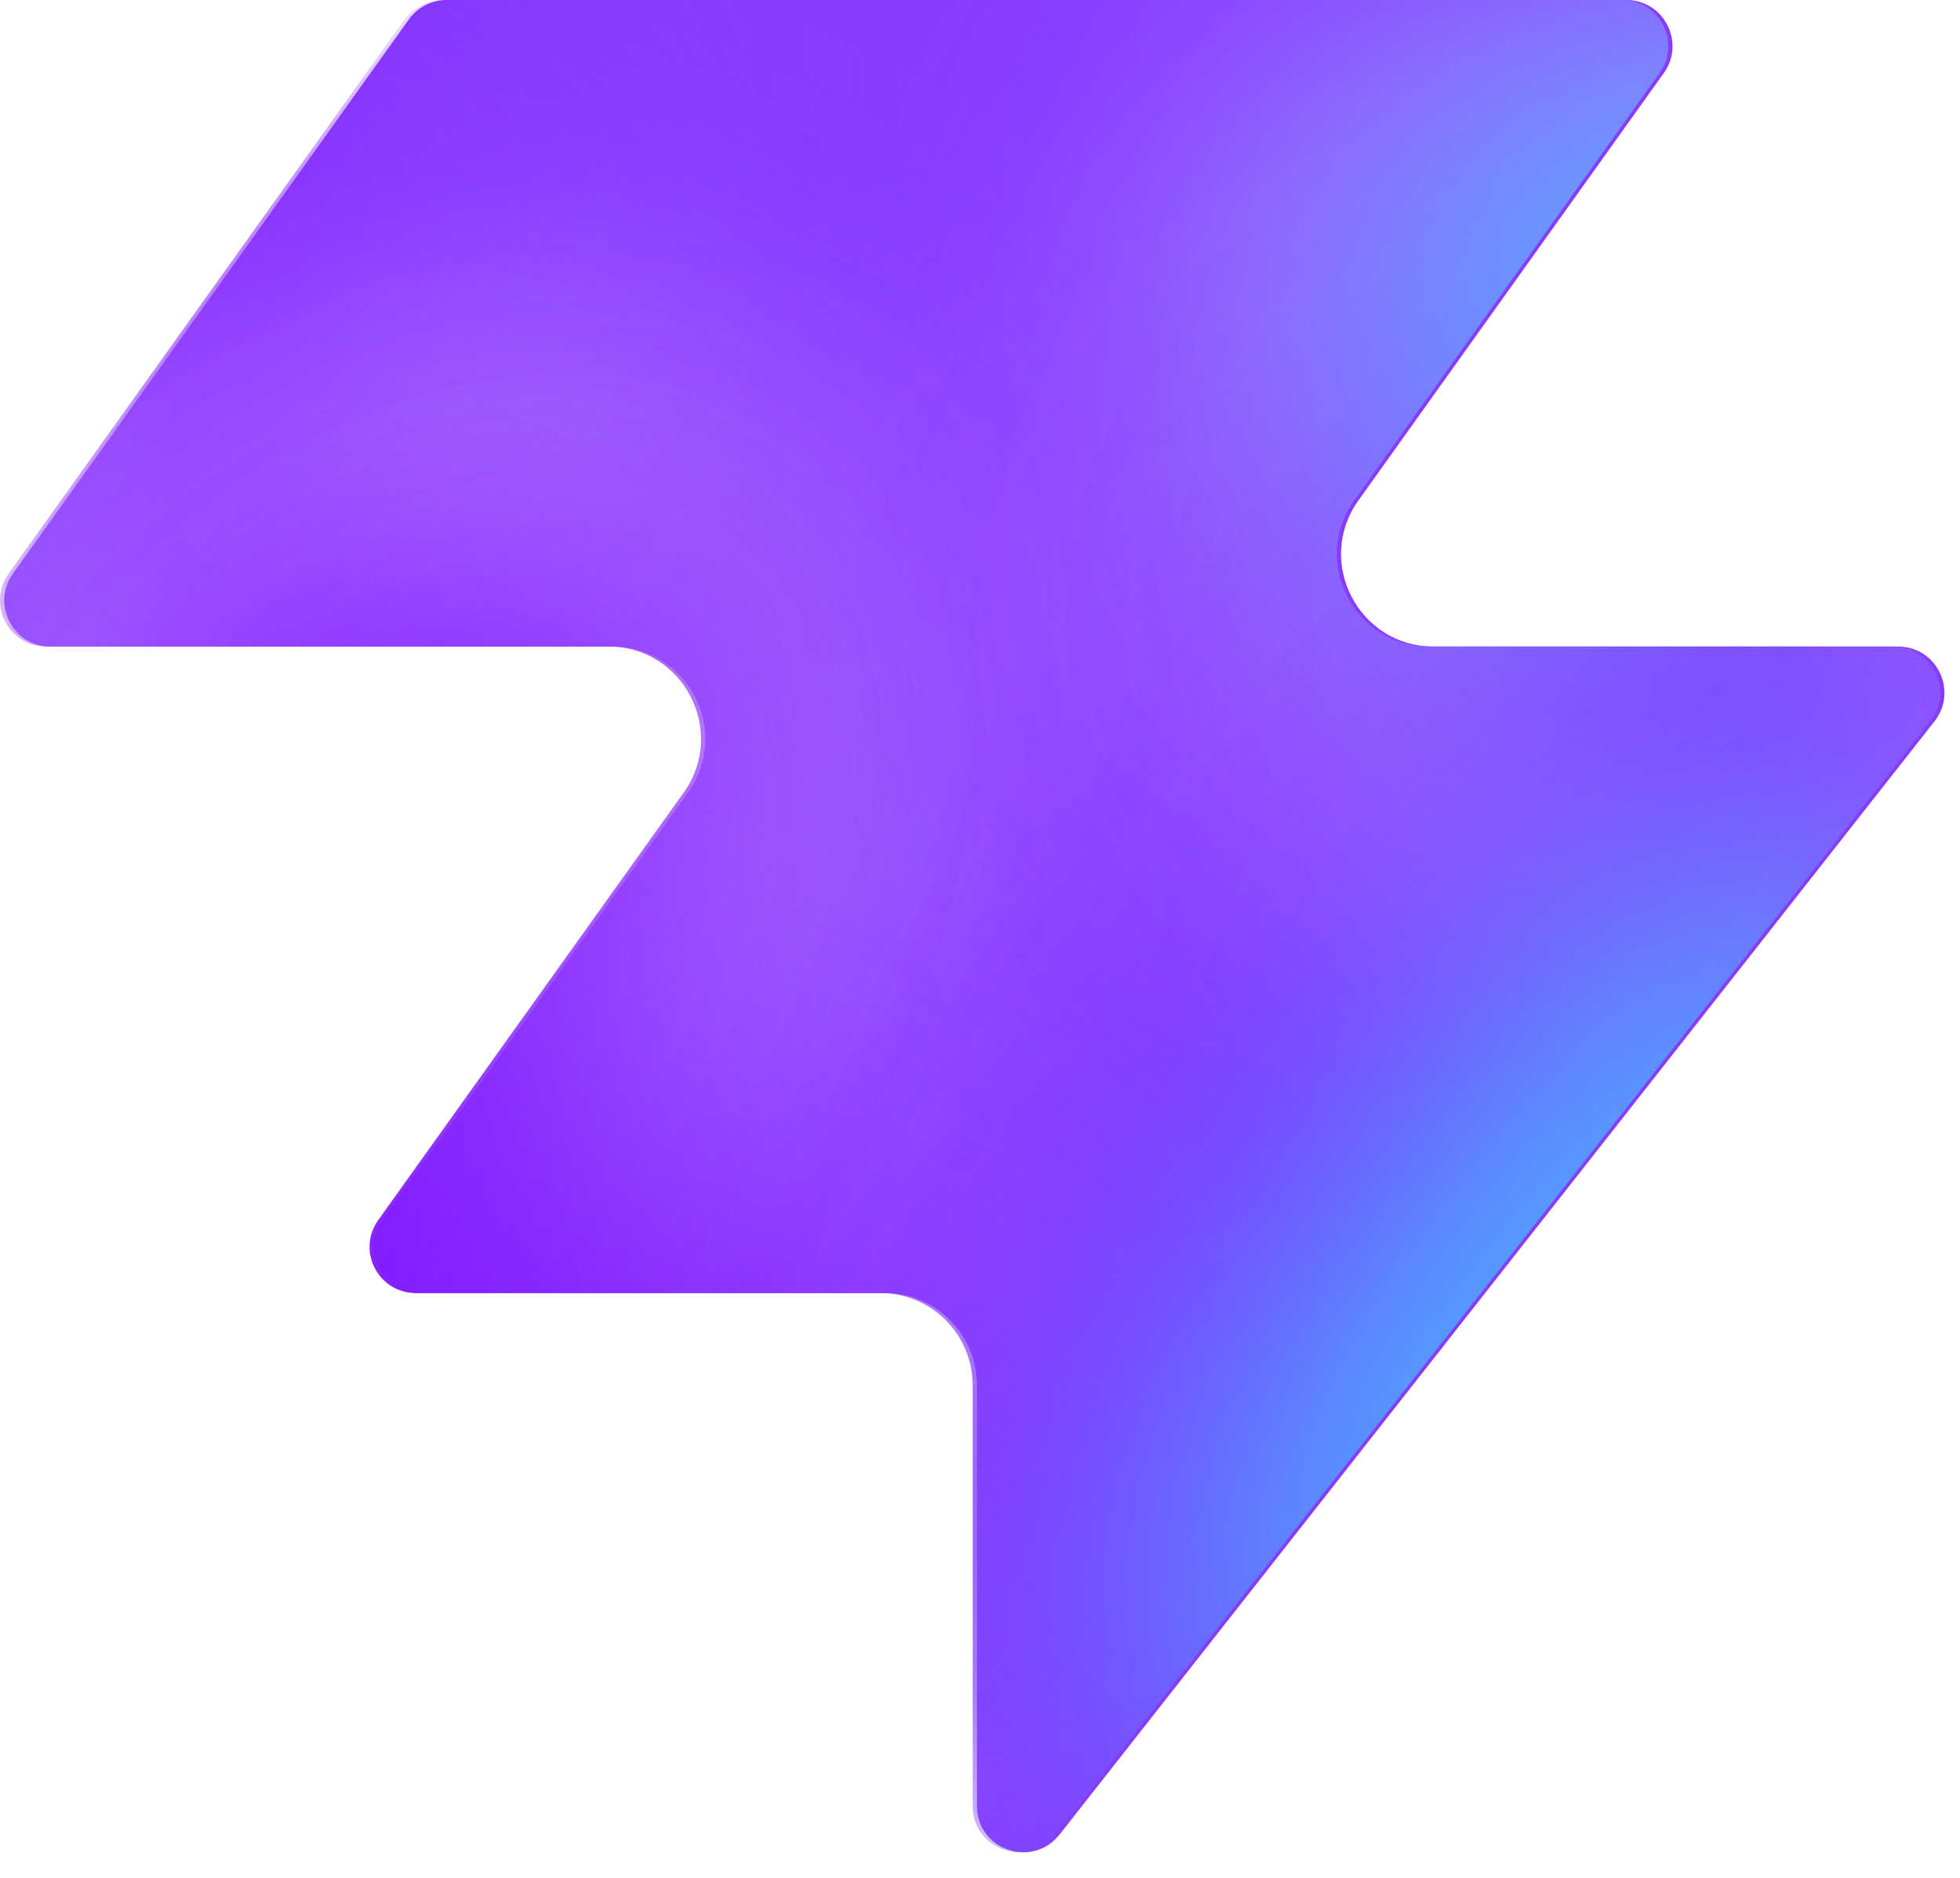
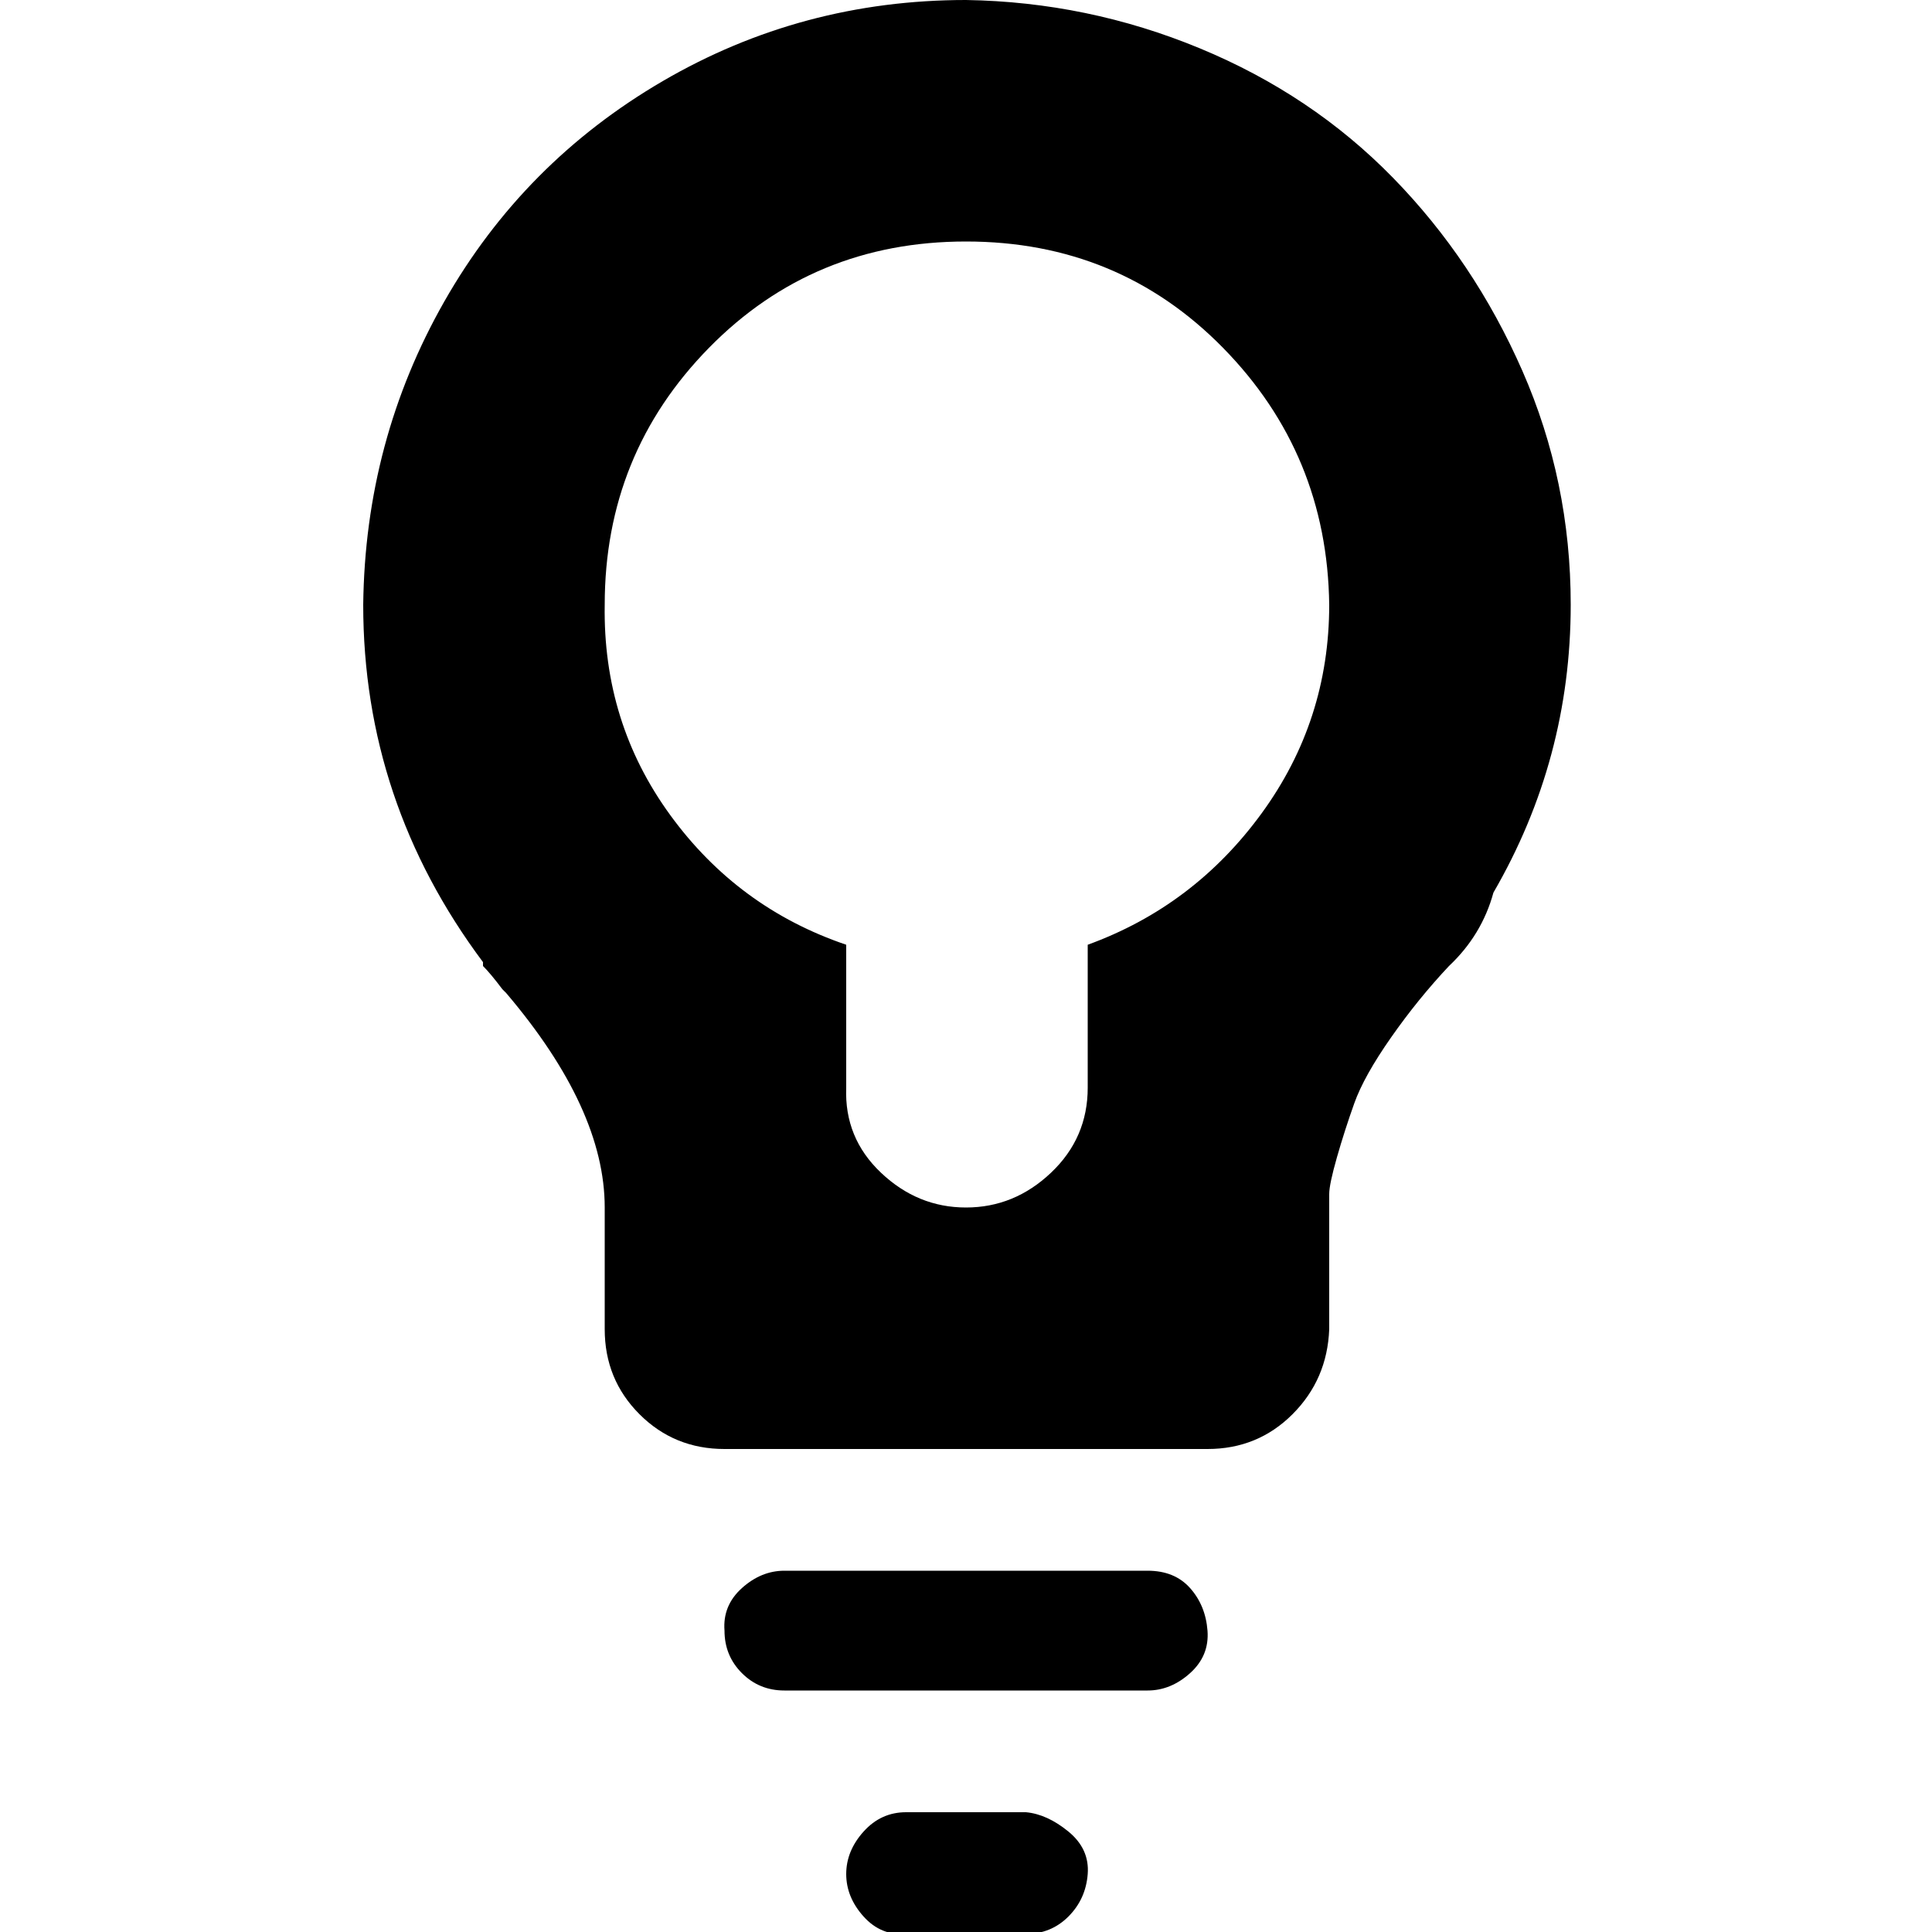
- <svg xmlns="http://www.w3.org/2000/svg" width="48" height="46" fill="none" viewBox="0 0 48 46">
-   <path fill="#863bff" d="M25.946 44.938c-.664.845-2.021.375-2.021-.698V33.937a2.26 2.26 0 0 0-2.262-2.262H10.287c-.92 0-1.456-1.04-.92-1.788l7.48-10.471c1.07-1.497 0-3.578-1.842-3.578H1.237c-.92 0-1.456-1.04-.92-1.788L10.013.474c.214-.297.556-.474.92-.474h28.894c.92 0 1.456 1.04.92 1.788l-7.48 10.471c-1.07 1.498 0 3.579 1.842 3.579h11.377c.943 0 1.473 1.088.89 1.83L25.947 44.94z" style="fill:#863bff;fill:color(display-p3 .525 .23 1);fill-opacity:1" />
-   <mask id="a" width="48" height="46" x="0" y="0" maskUnits="userSpaceOnUse" style="mask-type:alpha">
-     <path fill="#000" d="M25.842 44.938c-.664.844-2.021.375-2.021-.698V33.937a2.26 2.26 0 0 0-2.262-2.262H10.183c-.92 0-1.456-1.04-.92-1.788l7.48-10.471c1.07-1.498 0-3.579-1.842-3.579H1.133c-.92 0-1.456-1.04-.92-1.787L9.91.473c.214-.297.556-.474.92-.474h28.894c.92 0 1.456 1.04.92 1.788l-7.48 10.471c-1.07 1.498 0 3.578 1.842 3.578h11.377c.943 0 1.473 1.088.89 1.832L25.843 44.94z" style="fill:#000;fill-opacity:1" />
-   </mask>
-   <g mask="url(#a)">
-     <g filter="url(#b)">
-       <ellipse cx="5.508" cy="14.704" fill="#ede6ff" rx="5.508" ry="14.704" style="fill:#ede6ff;fill:color(display-p3 .927 .903 1);fill-opacity:1" transform="matrix(.00324 1 1 -.00324 -4.47 31.516)" />
-     </g>
-     <g filter="url(#c)">
-       <ellipse cx="10.399" cy="29.851" fill="#ede6ff" rx="10.399" ry="29.851" style="fill:#ede6ff;fill:color(display-p3 .927 .903 1);fill-opacity:1" transform="matrix(.00324 1 1 -.00324 -39.328 7.883)" />
-     </g>
-     <g filter="url(#d)">
-       <ellipse cx="5.508" cy="30.487" fill="#7e14ff" rx="5.508" ry="30.487" style="fill:#7e14ff;fill:color(display-p3 .492 .077 1);fill-opacity:1" transform="rotate(89.814 -25.913 -14.639)scale(1 -1)" />
-     </g>
-     <g filter="url(#e)">
-       <ellipse cx="5.508" cy="30.599" fill="#7e14ff" rx="5.508" ry="30.599" style="fill:#7e14ff;fill:color(display-p3 .492 .077 1);fill-opacity:1" transform="rotate(89.814 -32.644 -3.334)scale(1 -1)" />
-     </g>
-     <g filter="url(#f)">
-       <ellipse cx="5.508" cy="30.599" fill="#7e14ff" rx="5.508" ry="30.599" style="fill:#7e14ff;fill:color(display-p3 .492 .077 1);fill-opacity:1" transform="matrix(.00324 1 1 -.00324 -34.34 30.47)" />
-     </g>
-     <g filter="url(#g)">
-       <ellipse cx="14.072" cy="22.078" fill="#ede6ff" rx="14.072" ry="22.078" style="fill:#ede6ff;fill:color(display-p3 .927 .903 1);fill-opacity:1" transform="rotate(93.35 24.506 48.493)scale(-1 1)" />
-     </g>
-     <g filter="url(#h)">
-       <ellipse cx="3.47" cy="21.501" fill="#7e14ff" rx="3.47" ry="21.501" style="fill:#7e14ff;fill:color(display-p3 .492 .077 1);fill-opacity:1" transform="rotate(89.009 28.708 47.59)scale(-1 1)" />
-     </g>
-     <g filter="url(#i)">
-       <ellipse cx="3.47" cy="21.501" fill="#7e14ff" rx="3.47" ry="21.501" style="fill:#7e14ff;fill:color(display-p3 .492 .077 1);fill-opacity:1" transform="rotate(89.009 28.708 47.59)scale(-1 1)" />
-     </g>
-     <g filter="url(#j)">
-       <ellipse cx=".387" cy="8.972" fill="#7e14ff" rx="4.407" ry="29.108" style="fill:#7e14ff;fill:color(display-p3 .492 .077 1);fill-opacity:1" transform="rotate(39.51 .387 8.972)" />
-     </g>
-     <g filter="url(#k)">
-       <ellipse cx="47.523" cy="-6.092" fill="#7e14ff" rx="4.407" ry="29.108" style="fill:#7e14ff;fill:color(display-p3 .492 .077 1);fill-opacity:1" transform="rotate(37.892 47.523 -6.092)" />
-     </g>
-     <g filter="url(#l)">
-       <ellipse cx="41.412" cy="6.333" fill="#47bfff" rx="5.971" ry="9.665" style="fill:#47bfff;fill:color(display-p3 .28 .748 1);fill-opacity:1" transform="rotate(37.892 41.412 6.333)" />
-     </g>
-     <g filter="url(#m)">
-       <ellipse cx="-1.879" cy="38.332" fill="#7e14ff" rx="4.407" ry="29.108" style="fill:#7e14ff;fill:color(display-p3 .492 .077 1);fill-opacity:1" transform="rotate(37.892 -1.88 38.332)" />
-     </g>
-     <g filter="url(#n)">
-       <ellipse cx="-1.879" cy="38.332" fill="#7e14ff" rx="4.407" ry="29.108" style="fill:#7e14ff;fill:color(display-p3 .492 .077 1);fill-opacity:1" transform="rotate(37.892 -1.88 38.332)" />
-     </g>
-     <g filter="url(#o)">
-       <ellipse cx="35.651" cy="29.907" fill="#7e14ff" rx="4.407" ry="29.108" style="fill:#7e14ff;fill:color(display-p3 .492 .077 1);fill-opacity:1" transform="rotate(37.892 35.651 29.907)" />
-     </g>
-     <g filter="url(#p)">
-       <ellipse cx="38.418" cy="32.4" fill="#47bfff" rx="5.971" ry="15.297" style="fill:#47bfff;fill:color(display-p3 .28 .748 1);fill-opacity:1" transform="rotate(37.892 38.418 32.4)" />
-     </g>
-   </g>
-   <defs>
-     <filter id="b" width="60.045" height="41.654" x="-19.77" y="16.149" color-interpolation-filters="sRGB" filterUnits="userSpaceOnUse">
-       <feFlood flood-opacity="0" result="BackgroundImageFix" />
-       <feBlend in="SourceGraphic" in2="BackgroundImageFix" result="shape" />
-       <feGaussianBlur result="effect1_foregroundBlur_2002_17158" stdDeviation="7.659" />
-     </filter>
-     <filter id="c" width="90.34" height="51.437" x="-54.613" y="-7.533" color-interpolation-filters="sRGB" filterUnits="userSpaceOnUse">
-       <feFlood flood-opacity="0" result="BackgroundImageFix" />
-       <feBlend in="SourceGraphic" in2="BackgroundImageFix" result="shape" />
-       <feGaussianBlur result="effect1_foregroundBlur_2002_17158" stdDeviation="7.659" />
-     </filter>
-     <filter id="d" width="79.355" height="29.4" x="-49.64" y="2.03" color-interpolation-filters="sRGB" filterUnits="userSpaceOnUse">
-       <feFlood flood-opacity="0" result="BackgroundImageFix" />
-       <feBlend in="SourceGraphic" in2="BackgroundImageFix" result="shape" />
-       <feGaussianBlur result="effect1_foregroundBlur_2002_17158" stdDeviation="4.596" />
-     </filter>
-     <filter id="e" width="79.579" height="29.4" x="-45.045" y="20.029" color-interpolation-filters="sRGB" filterUnits="userSpaceOnUse">
-       <feFlood flood-opacity="0" result="BackgroundImageFix" />
-       <feBlend in="SourceGraphic" in2="BackgroundImageFix" result="shape" />
-       <feGaussianBlur result="effect1_foregroundBlur_2002_17158" stdDeviation="4.596" />
-     </filter>
-     <filter id="f" width="79.579" height="29.4" x="-43.513" y="21.178" color-interpolation-filters="sRGB" filterUnits="userSpaceOnUse">
-       <feFlood flood-opacity="0" result="BackgroundImageFix" />
-       <feBlend in="SourceGraphic" in2="BackgroundImageFix" result="shape" />
-       <feGaussianBlur result="effect1_foregroundBlur_2002_17158" stdDeviation="4.596" />
-     </filter>
-     <filter id="g" width="74.749" height="58.852" x="15.756" y="-17.901" color-interpolation-filters="sRGB" filterUnits="userSpaceOnUse">
-       <feFlood flood-opacity="0" result="BackgroundImageFix" />
-       <feBlend in="SourceGraphic" in2="BackgroundImageFix" result="shape" />
-       <feGaussianBlur result="effect1_foregroundBlur_2002_17158" stdDeviation="7.659" />
-     </filter>
-     <filter id="h" width="61.377" height="25.362" x="23.548" y="2.284" color-interpolation-filters="sRGB" filterUnits="userSpaceOnUse">
-       <feFlood flood-opacity="0" result="BackgroundImageFix" />
-       <feBlend in="SourceGraphic" in2="BackgroundImageFix" result="shape" />
-       <feGaussianBlur result="effect1_foregroundBlur_2002_17158" stdDeviation="4.596" />
-     </filter>
-     <filter id="i" width="61.377" height="25.362" x="23.548" y="2.284" color-interpolation-filters="sRGB" filterUnits="userSpaceOnUse">
-       <feFlood flood-opacity="0" result="BackgroundImageFix" />
-       <feBlend in="SourceGraphic" in2="BackgroundImageFix" result="shape" />
-       <feGaussianBlur result="effect1_foregroundBlur_2002_17158" stdDeviation="4.596" />
-     </filter>
-     <filter id="j" width="56.045" height="63.649" x="-27.636" y="-22.853" color-interpolation-filters="sRGB" filterUnits="userSpaceOnUse">
-       <feFlood flood-opacity="0" result="BackgroundImageFix" />
-       <feBlend in="SourceGraphic" in2="BackgroundImageFix" result="shape" />
-       <feGaussianBlur result="effect1_foregroundBlur_2002_17158" stdDeviation="4.596" />
-     </filter>
-     <filter id="k" width="54.814" height="64.646" x="20.116" y="-38.415" color-interpolation-filters="sRGB" filterUnits="userSpaceOnUse">
-       <feFlood flood-opacity="0" result="BackgroundImageFix" />
-       <feBlend in="SourceGraphic" in2="BackgroundImageFix" result="shape" />
-       <feGaussianBlur result="effect1_foregroundBlur_2002_17158" stdDeviation="4.596" />
-     </filter>
-     <filter id="l" width="33.541" height="35.313" x="24.641" y="-11.323" color-interpolation-filters="sRGB" filterUnits="userSpaceOnUse">
-       <feFlood flood-opacity="0" result="BackgroundImageFix" />
-       <feBlend in="SourceGraphic" in2="BackgroundImageFix" result="shape" />
-       <feGaussianBlur result="effect1_foregroundBlur_2002_17158" stdDeviation="4.596" />
-     </filter>
-     <filter id="m" width="54.814" height="64.646" x="-29.286" y="6.009" color-interpolation-filters="sRGB" filterUnits="userSpaceOnUse">
-       <feFlood flood-opacity="0" result="BackgroundImageFix" />
-       <feBlend in="SourceGraphic" in2="BackgroundImageFix" result="shape" />
-       <feGaussianBlur result="effect1_foregroundBlur_2002_17158" stdDeviation="4.596" />
-     </filter>
-     <filter id="n" width="54.814" height="64.646" x="-29.286" y="6.009" color-interpolation-filters="sRGB" filterUnits="userSpaceOnUse">
-       <feFlood flood-opacity="0" result="BackgroundImageFix" />
-       <feBlend in="SourceGraphic" in2="BackgroundImageFix" result="shape" />
-       <feGaussianBlur result="effect1_foregroundBlur_2002_17158" stdDeviation="4.596" />
-     </filter>
-     <filter id="o" width="54.814" height="64.646" x="8.244" y="-2.416" color-interpolation-filters="sRGB" filterUnits="userSpaceOnUse">
-       <feFlood flood-opacity="0" result="BackgroundImageFix" />
-       <feBlend in="SourceGraphic" in2="BackgroundImageFix" result="shape" />
-       <feGaussianBlur result="effect1_foregroundBlur_2002_17158" stdDeviation="4.596" />
-     </filter>
-     <filter id="p" width="39.409" height="43.623" x="18.713" y="10.588" color-interpolation-filters="sRGB" filterUnits="userSpaceOnUse">
-       <feFlood flood-opacity="0" result="BackgroundImageFix" />
-       <feBlend in="SourceGraphic" in2="BackgroundImageFix" result="shape" />
-       <feGaussianBlur result="effect1_foregroundBlur_2002_17158" stdDeviation="4.596" />
-     </filter>
-   </defs>
+ <svg xmlns="http://www.w3.org/2000/svg" fill="#000000" width="800px" height="800px" viewBox="0 0 32 32" version="1.1">
+   <path d="M6.016 10.016q0 3.264 1.984 5.92v0.064q0.128 0.128 0.32 0.384l0.064 0.064q1.632 1.92 1.632 3.552v2.016q0 0.832 0.576 1.408t1.408 0.576h8q0.832 0 1.408-0.576t0.608-1.408v-2.016q0-0.064 0-0.224t0.128-0.608 0.288-0.896 0.608-1.088 0.96-1.184q0.544-0.512 0.736-1.216 1.28-2.208 1.28-4.768 0-2.048-0.8-3.872t-2.144-3.2-3.2-2.144-3.872-0.8q-2.72 0-5.024 1.344t-3.616 3.648-1.344 5.024zM10.016 10.016q0-2.496 1.728-4.256t4.256-1.76 4.256 1.76 1.76 4.256q0 1.92-1.12 3.456t-2.88 2.176v2.368q0 0.832-0.608 1.408t-1.408 0.576-1.408-0.576-0.576-1.408v-2.368q-1.792-0.608-2.912-2.144t-1.088-3.488zM12 27.008q0 0.416 0.288 0.704t0.704 0.288h6.016q0.384 0 0.704-0.288t0.288-0.704-0.288-0.704-0.704-0.288h-6.016q-0.384 0-0.704 0.288t-0.288 0.704zM14.016 31.040q0 0.384 0.288 0.704t0.704 0.288h1.984q0.416 0 0.704-0.288t0.32-0.704-0.32-0.704-0.704-0.32h-1.984q-0.416 0-0.704 0.32t-0.288 0.704z" />
</svg>
